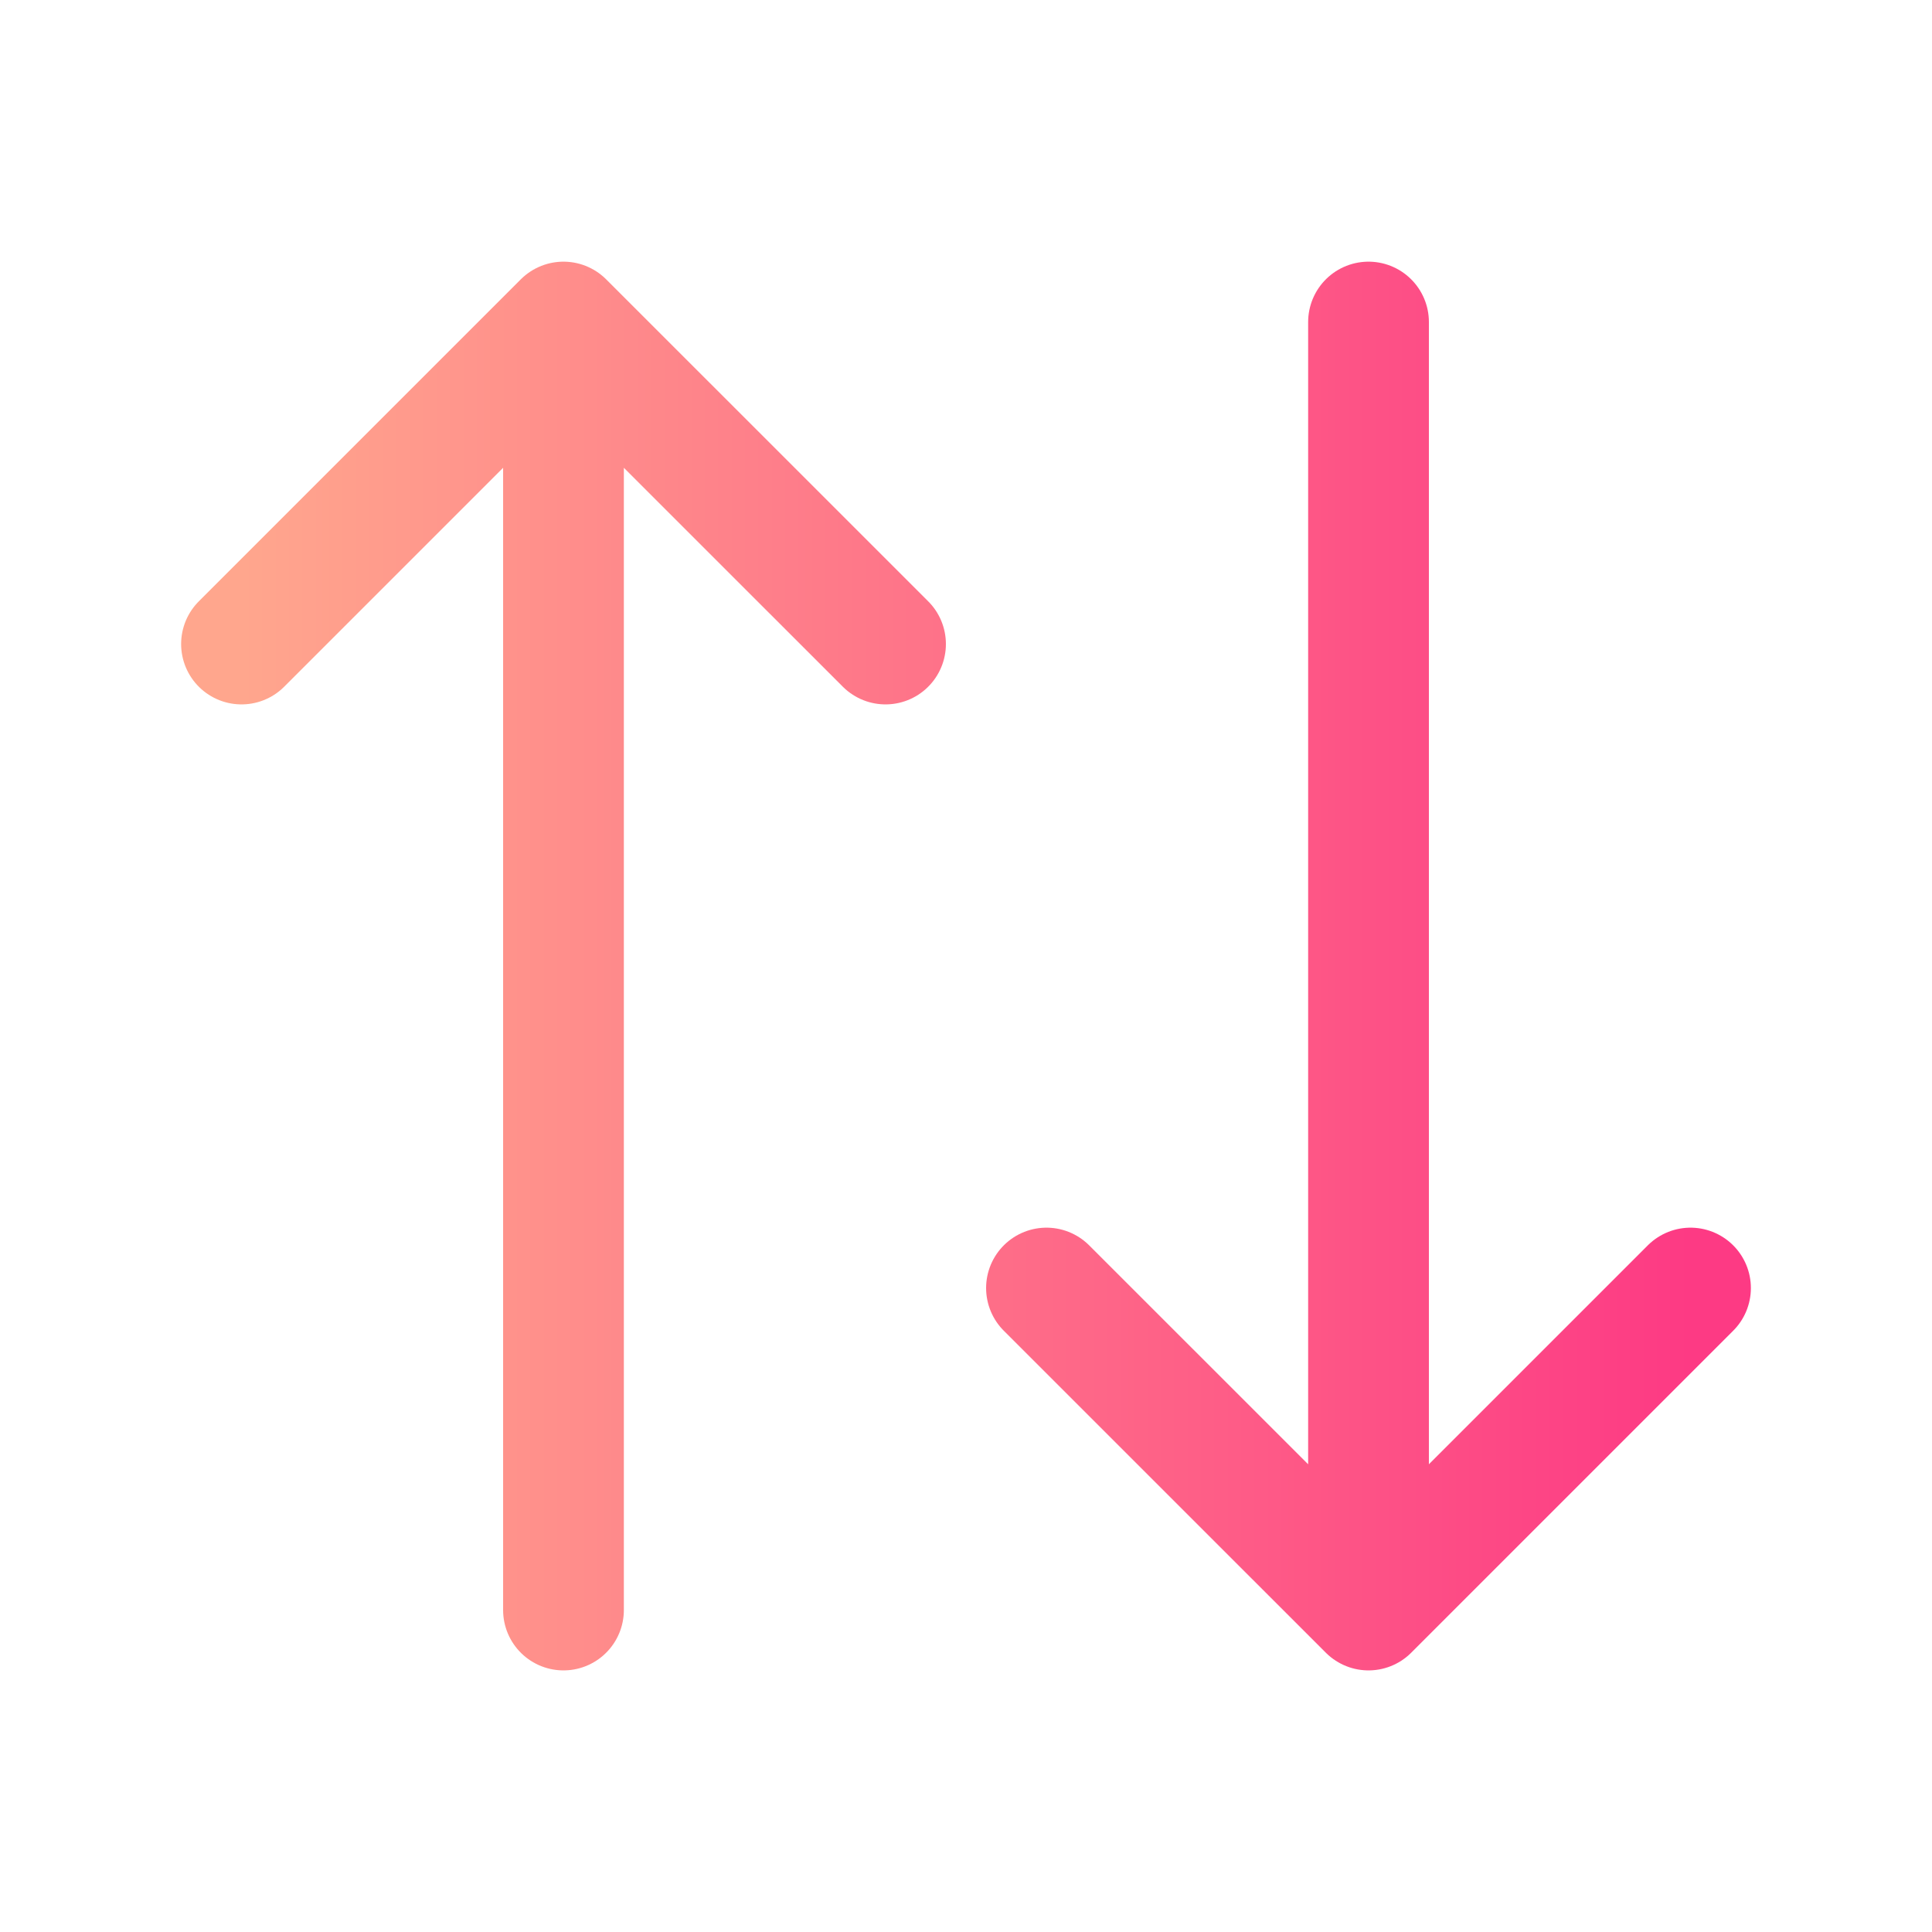
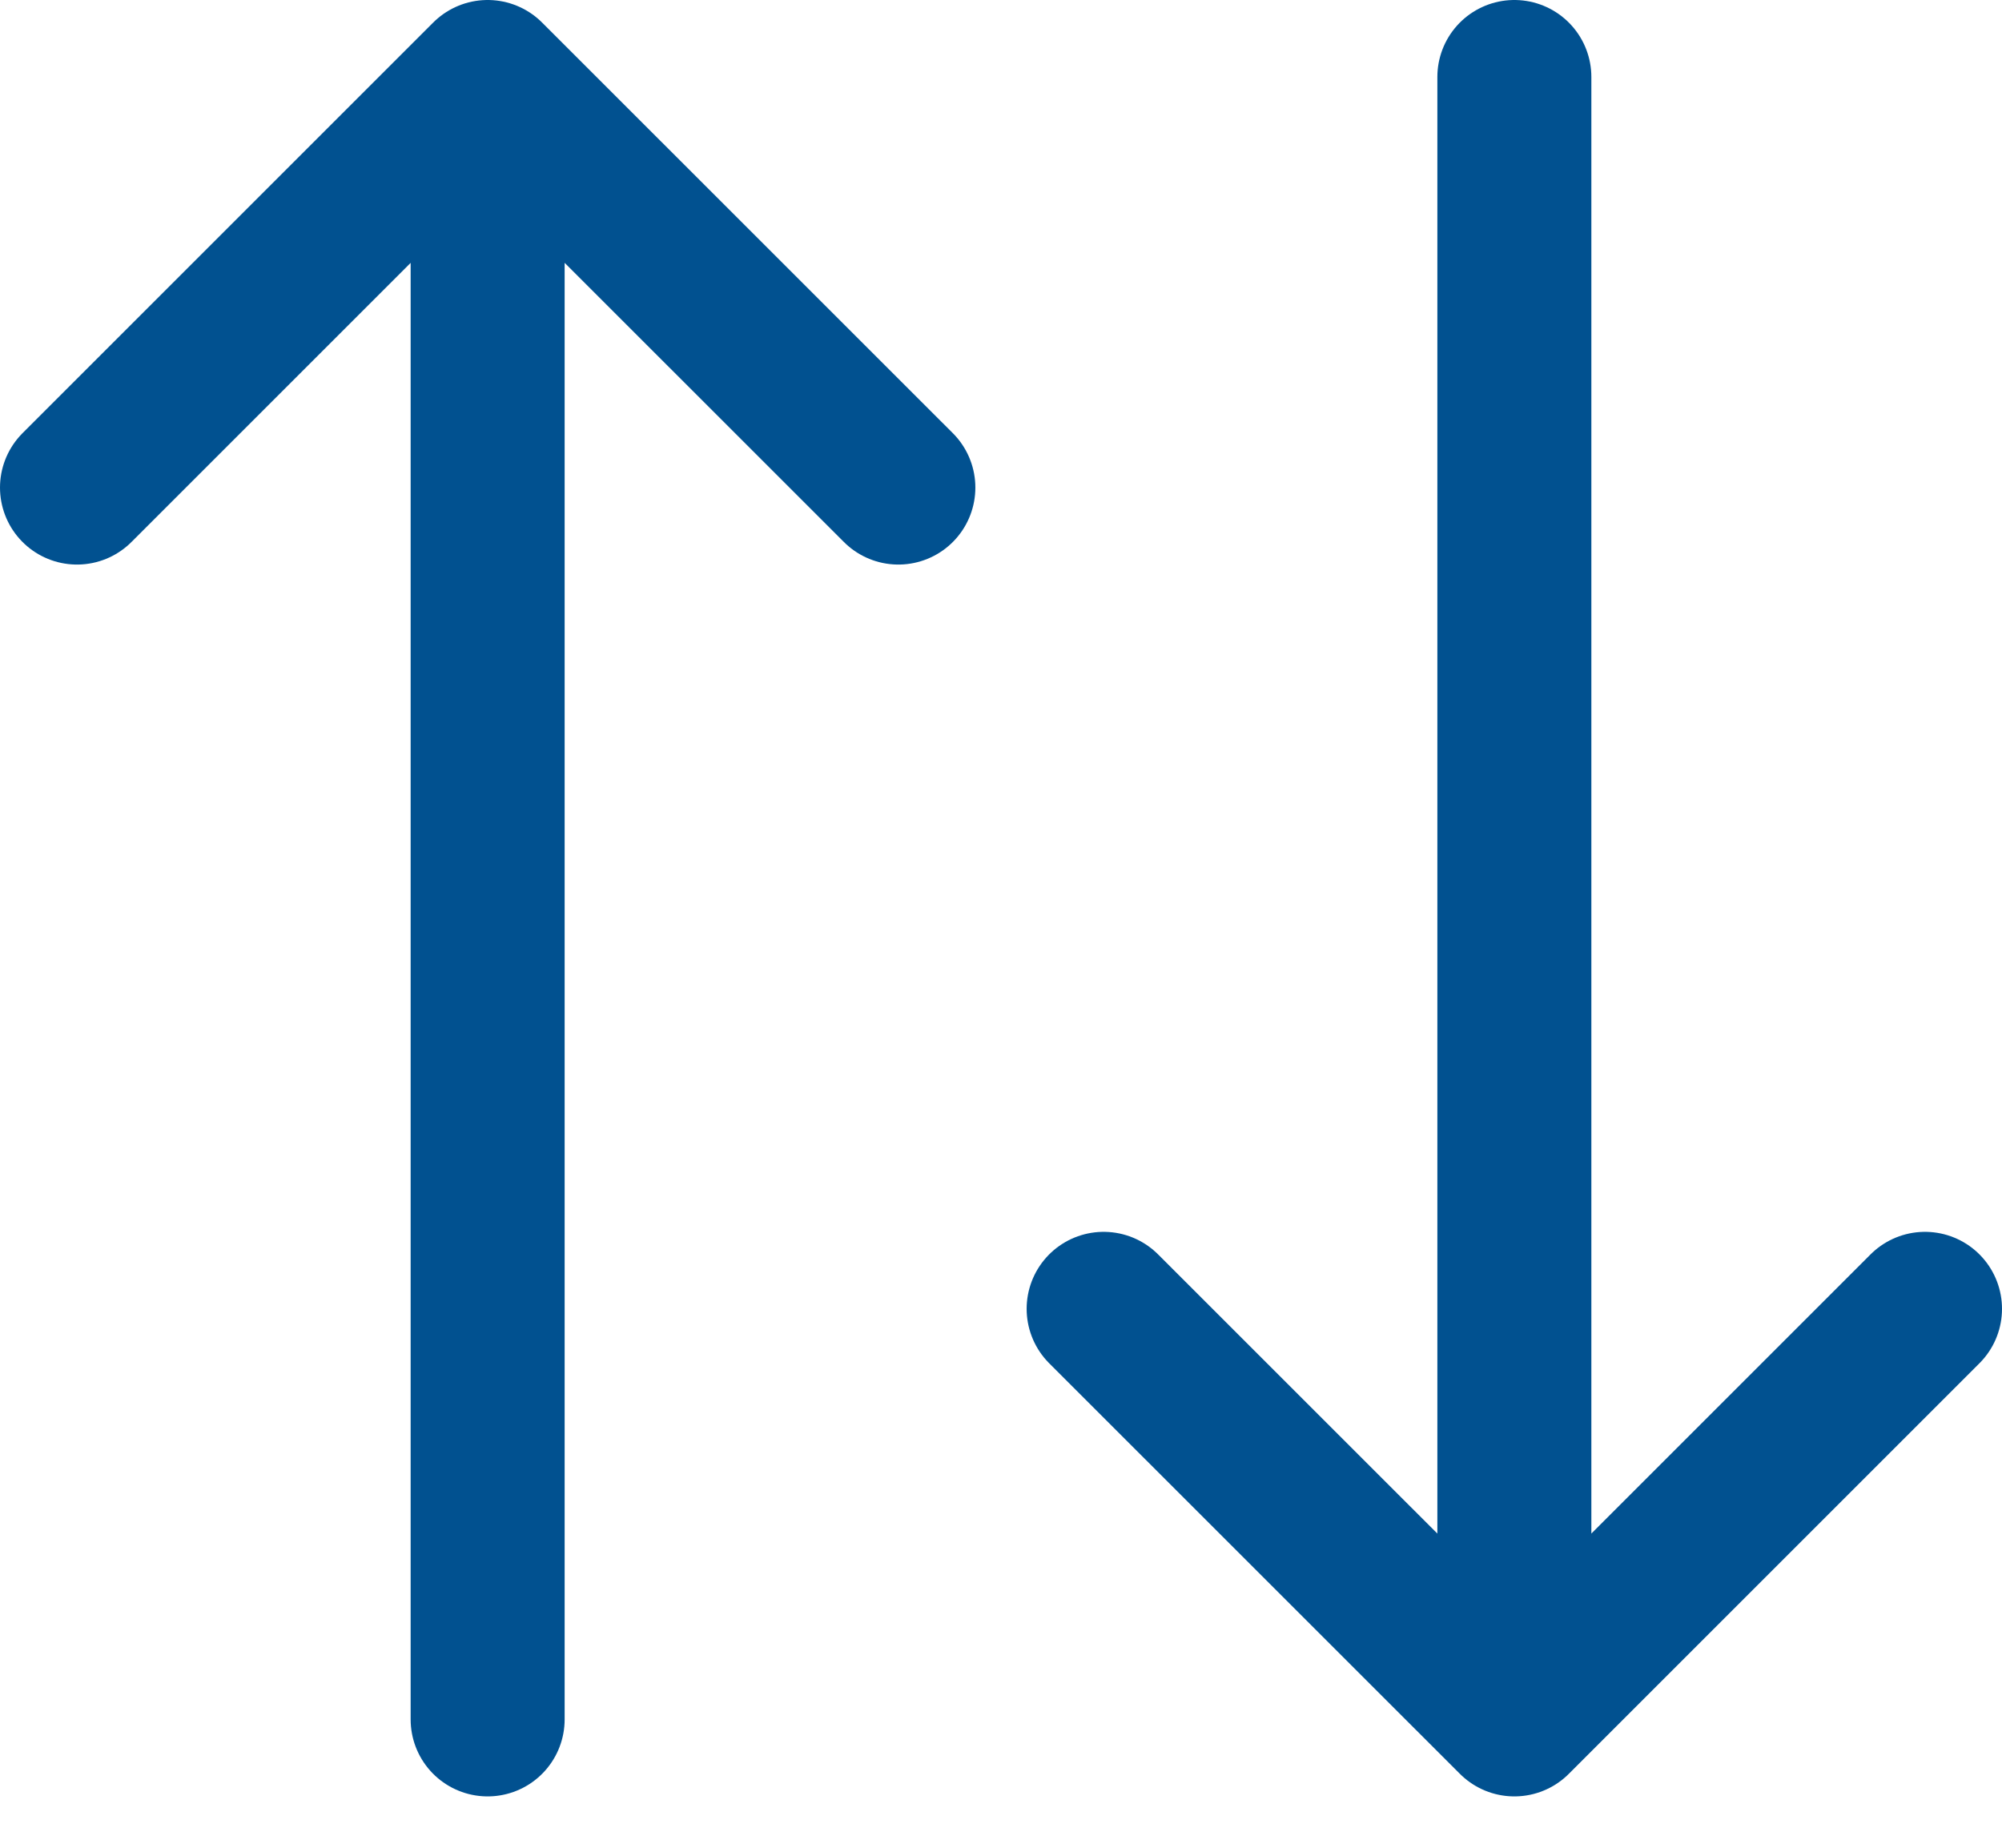
- <svg xmlns="http://www.w3.org/2000/svg" width="32" height="32" viewBox="0 0 32 32" fill="none">
-   <path d="M28 21.334L22.667 26.667M22.667 26.667L17.333 21.334M22.667 26.667V5.334M4 10.667L9.333 5.334M9.333 5.334L14.667 10.667M9.333 5.334V26.667" stroke="url(#paint0_linear_836_878)" stroke-width="2" stroke-linecap="round" stroke-linejoin="round" />
-   <defs>
-     <linearGradient id="paint0_linear_836_878" x1="4.007" y1="16.003" x2="28" y2="16.003" gradientUnits="userSpaceOnUse">
-       <stop stop-color="#FFA68D" />
-       <stop offset="1" stop-color="#FD3A84" />
-     </linearGradient>
-   </defs>
+ <svg xmlns="http://www.w3.org/2000/svg" width="26" height="24" viewBox="0 0 26 24" fill="none">
+   <path d="M25 17L19.667 22.333M19.667 22.333L14.333 17M19.667 22.333V1M1 6.333L6.333 1M6.333 1L11.667 6.333M6.333 1V22.333" stroke="#015190" stroke-width="2" stroke-linecap="round" stroke-linejoin="round" />
</svg>
